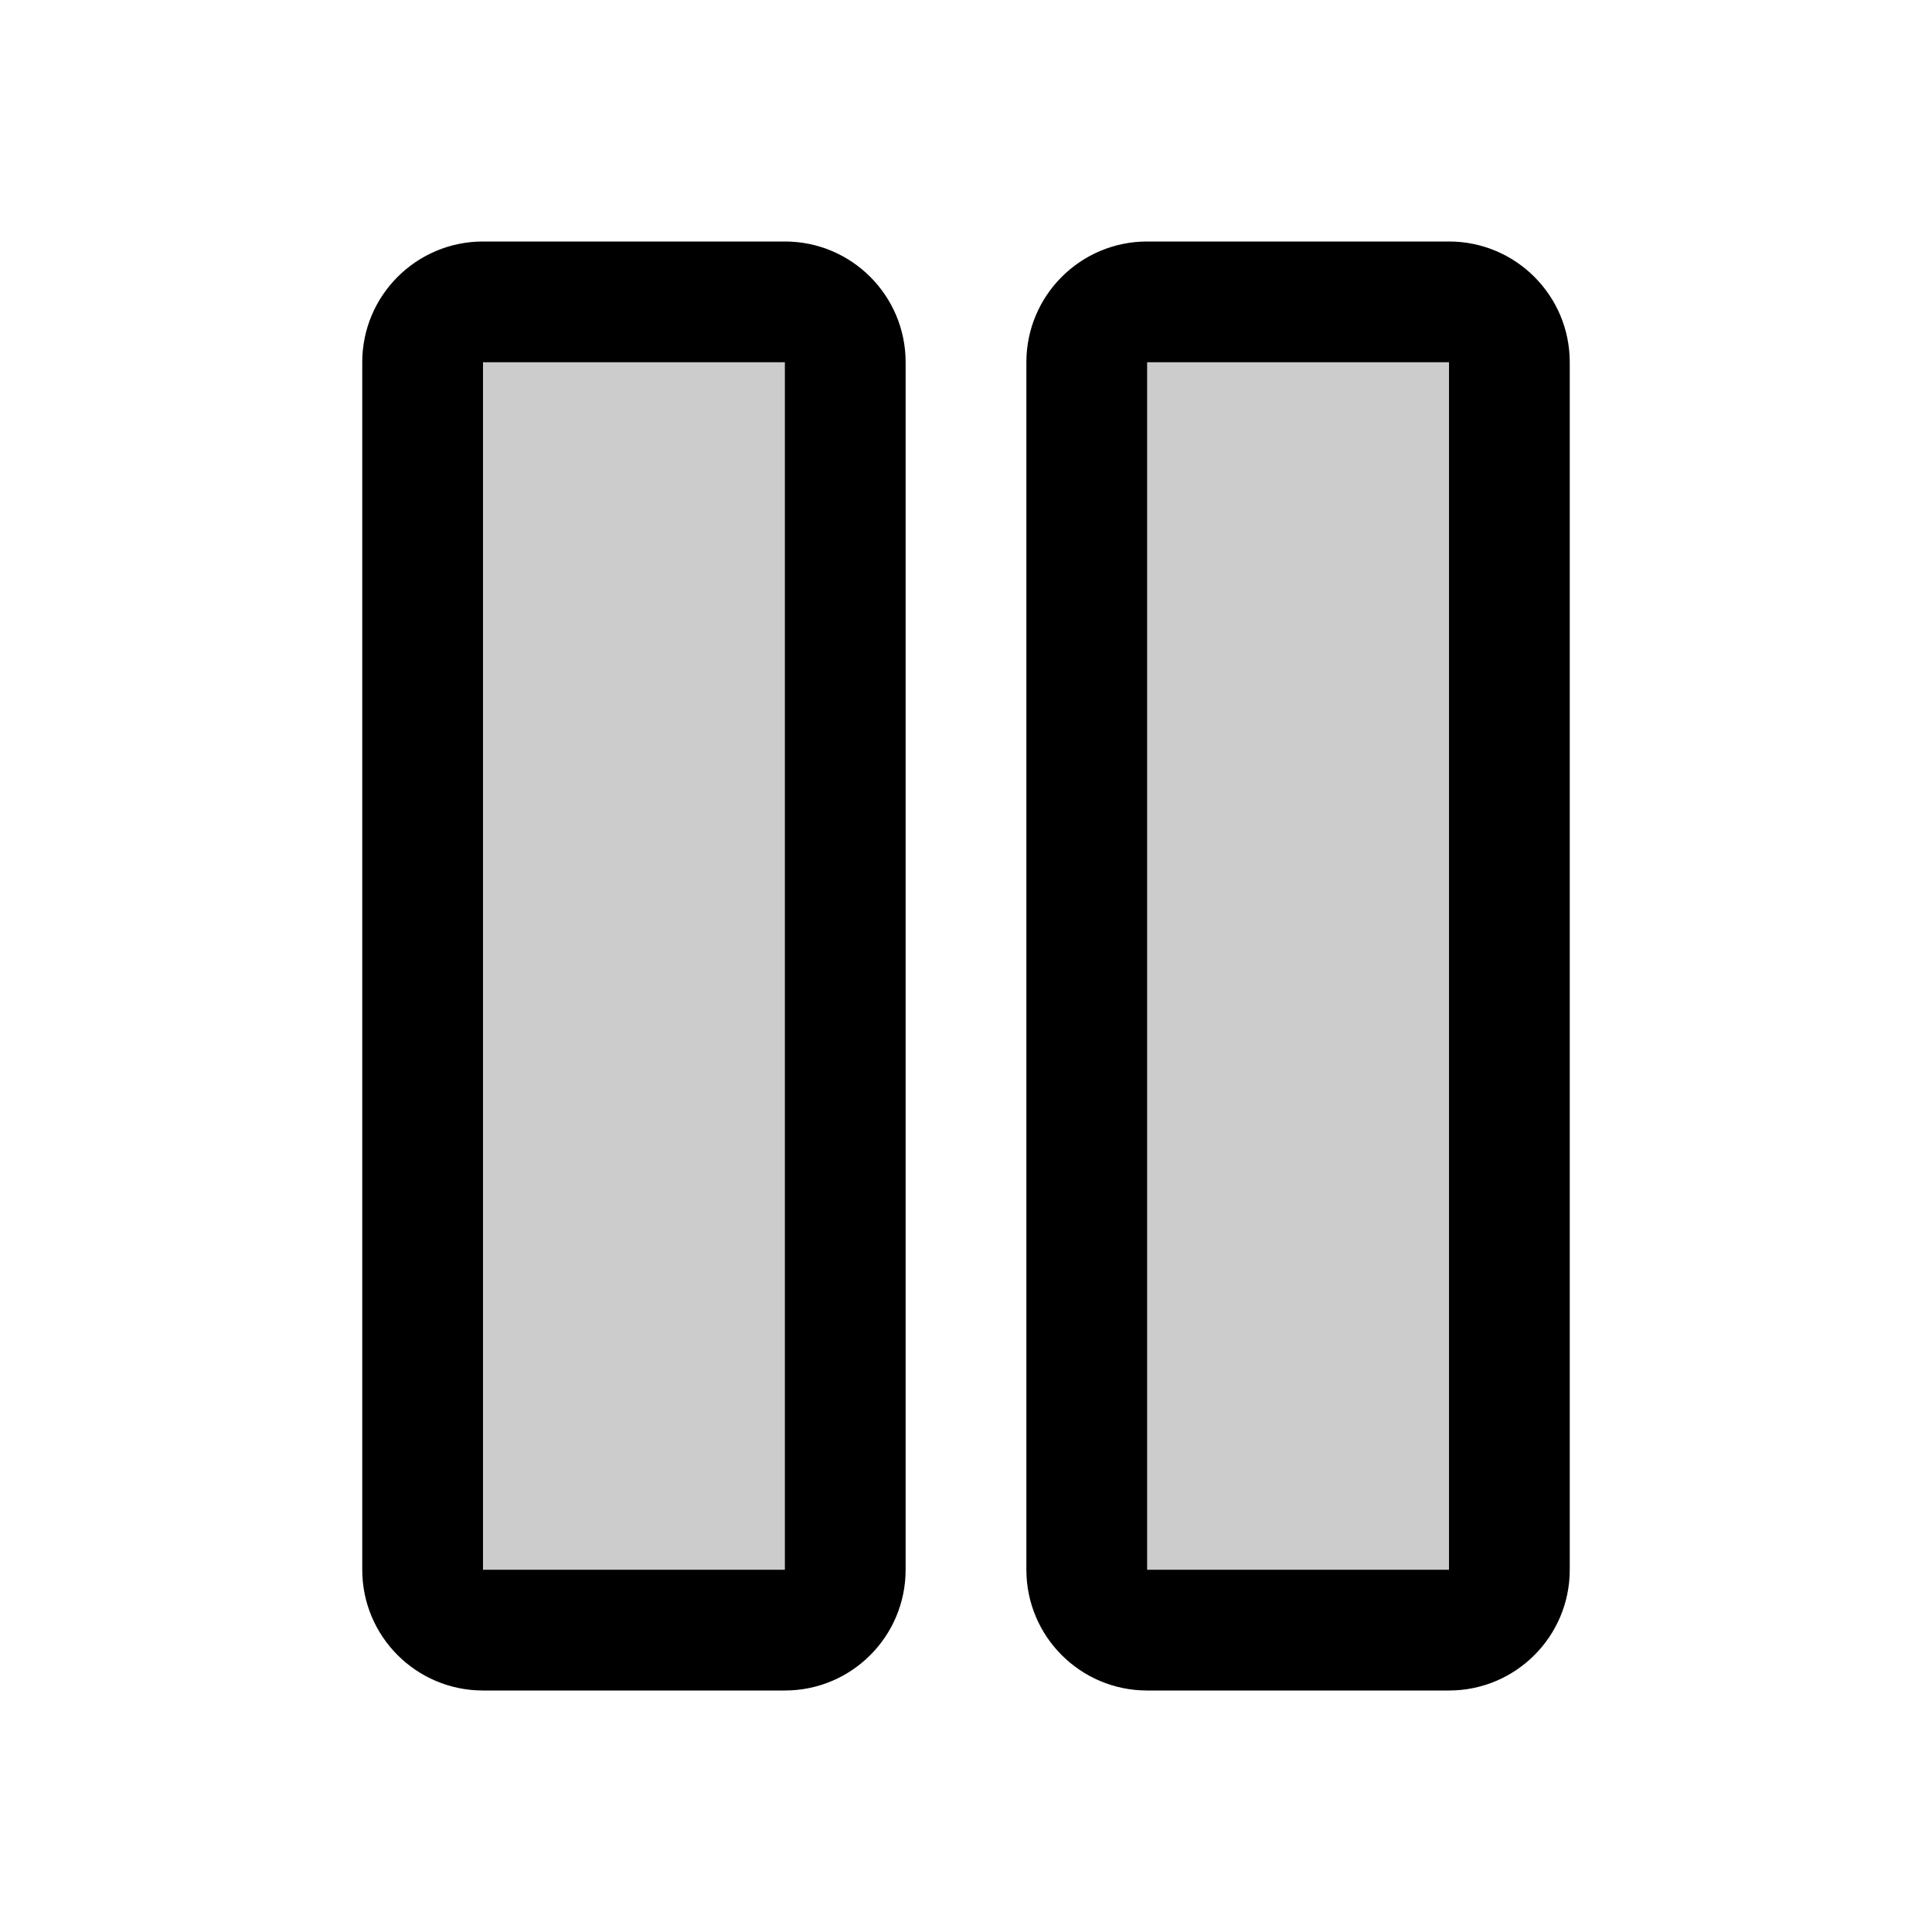
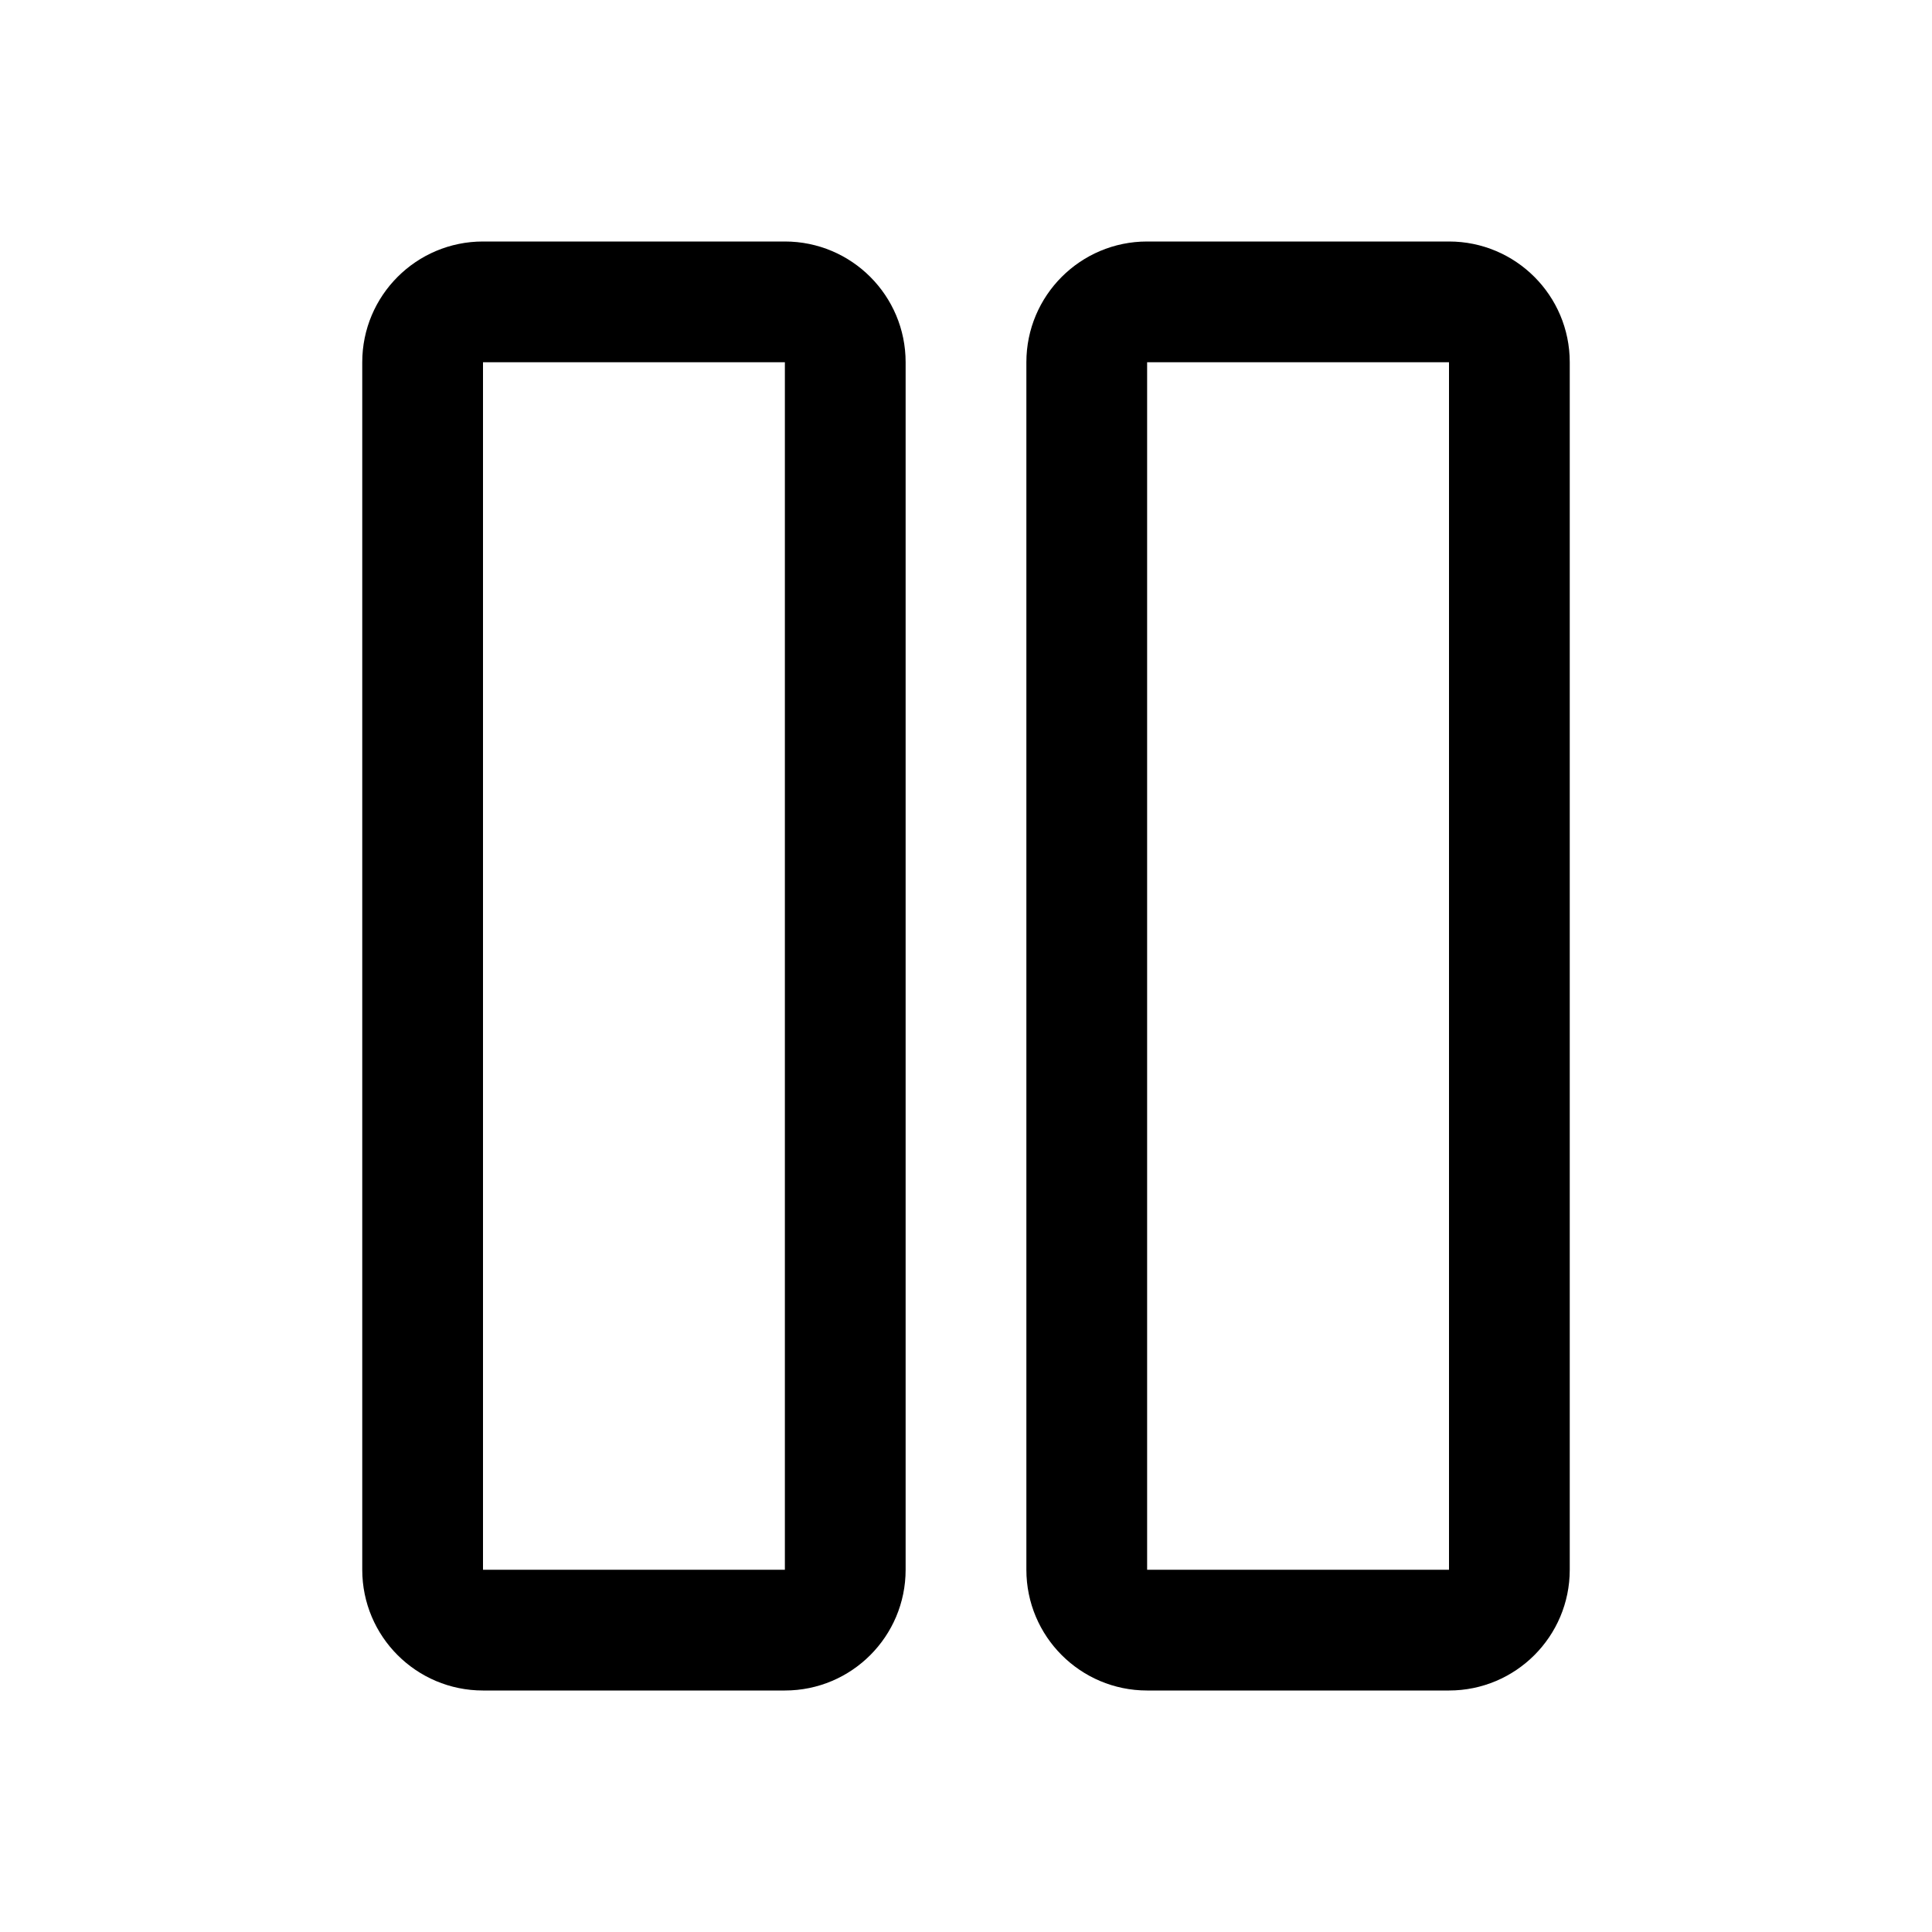
<svg xmlns="http://www.w3.org/2000/svg" viewBox="0 0 256 256" fill="currentColor">
-   <path d="M112,48V208a8,8,0,0,1-8,8H64a8,8,0,0,1-8-8V48a8,8,0,0,1,8-8h40A8,8,0,0,1,112,48Zm80-8H152a8,8,0,0,0-8,8V208a8,8,0,0,0,8,8h40a8,8,0,0,0,8-8V48A8,8,0,0,0,192,40Z" opacity="0.2" />
  <path d="M104,32H64A16,16,0,0,0,48,48V208a16,16,0,0,0,16,16h40a16,16,0,0,0,16-16V48A16,16,0,0,0,104,32Zm0,176H64V48h40ZM192,32H152a16,16,0,0,0-16,16V208a16,16,0,0,0,16,16h40a16,16,0,0,0,16-16V48A16,16,0,0,0,192,32Zm0,176H152V48h40Z" />
</svg>
